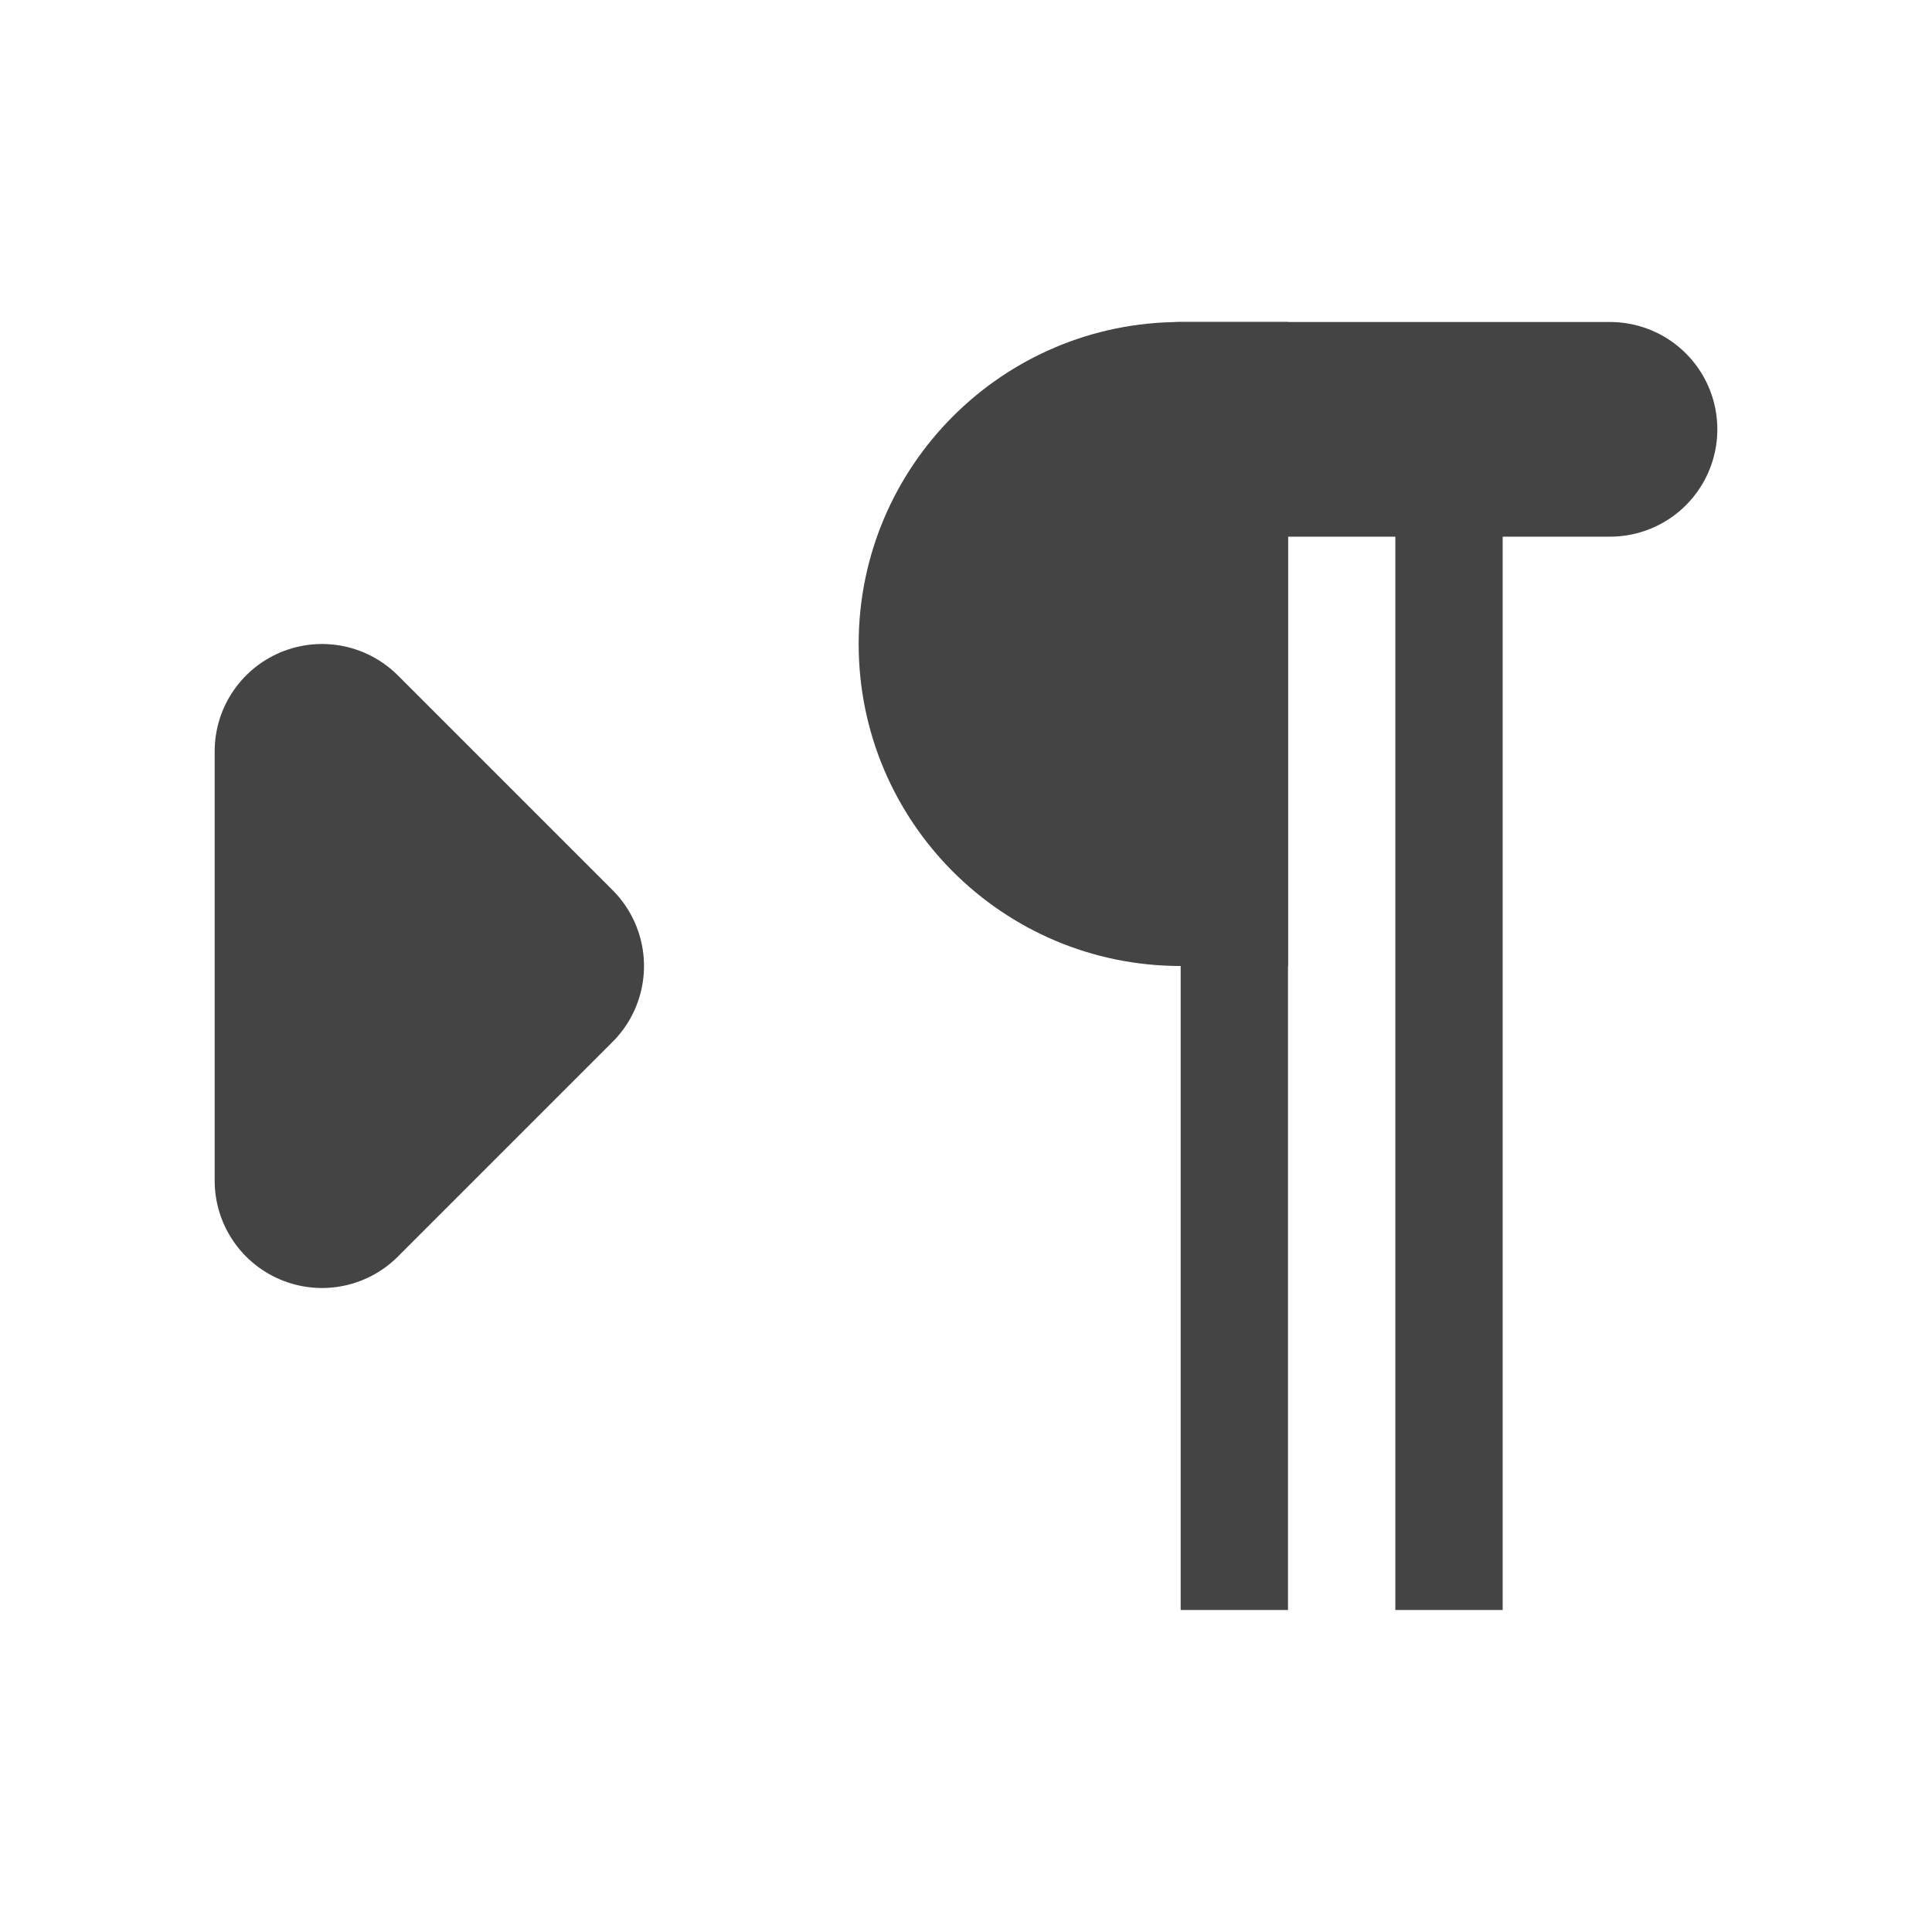
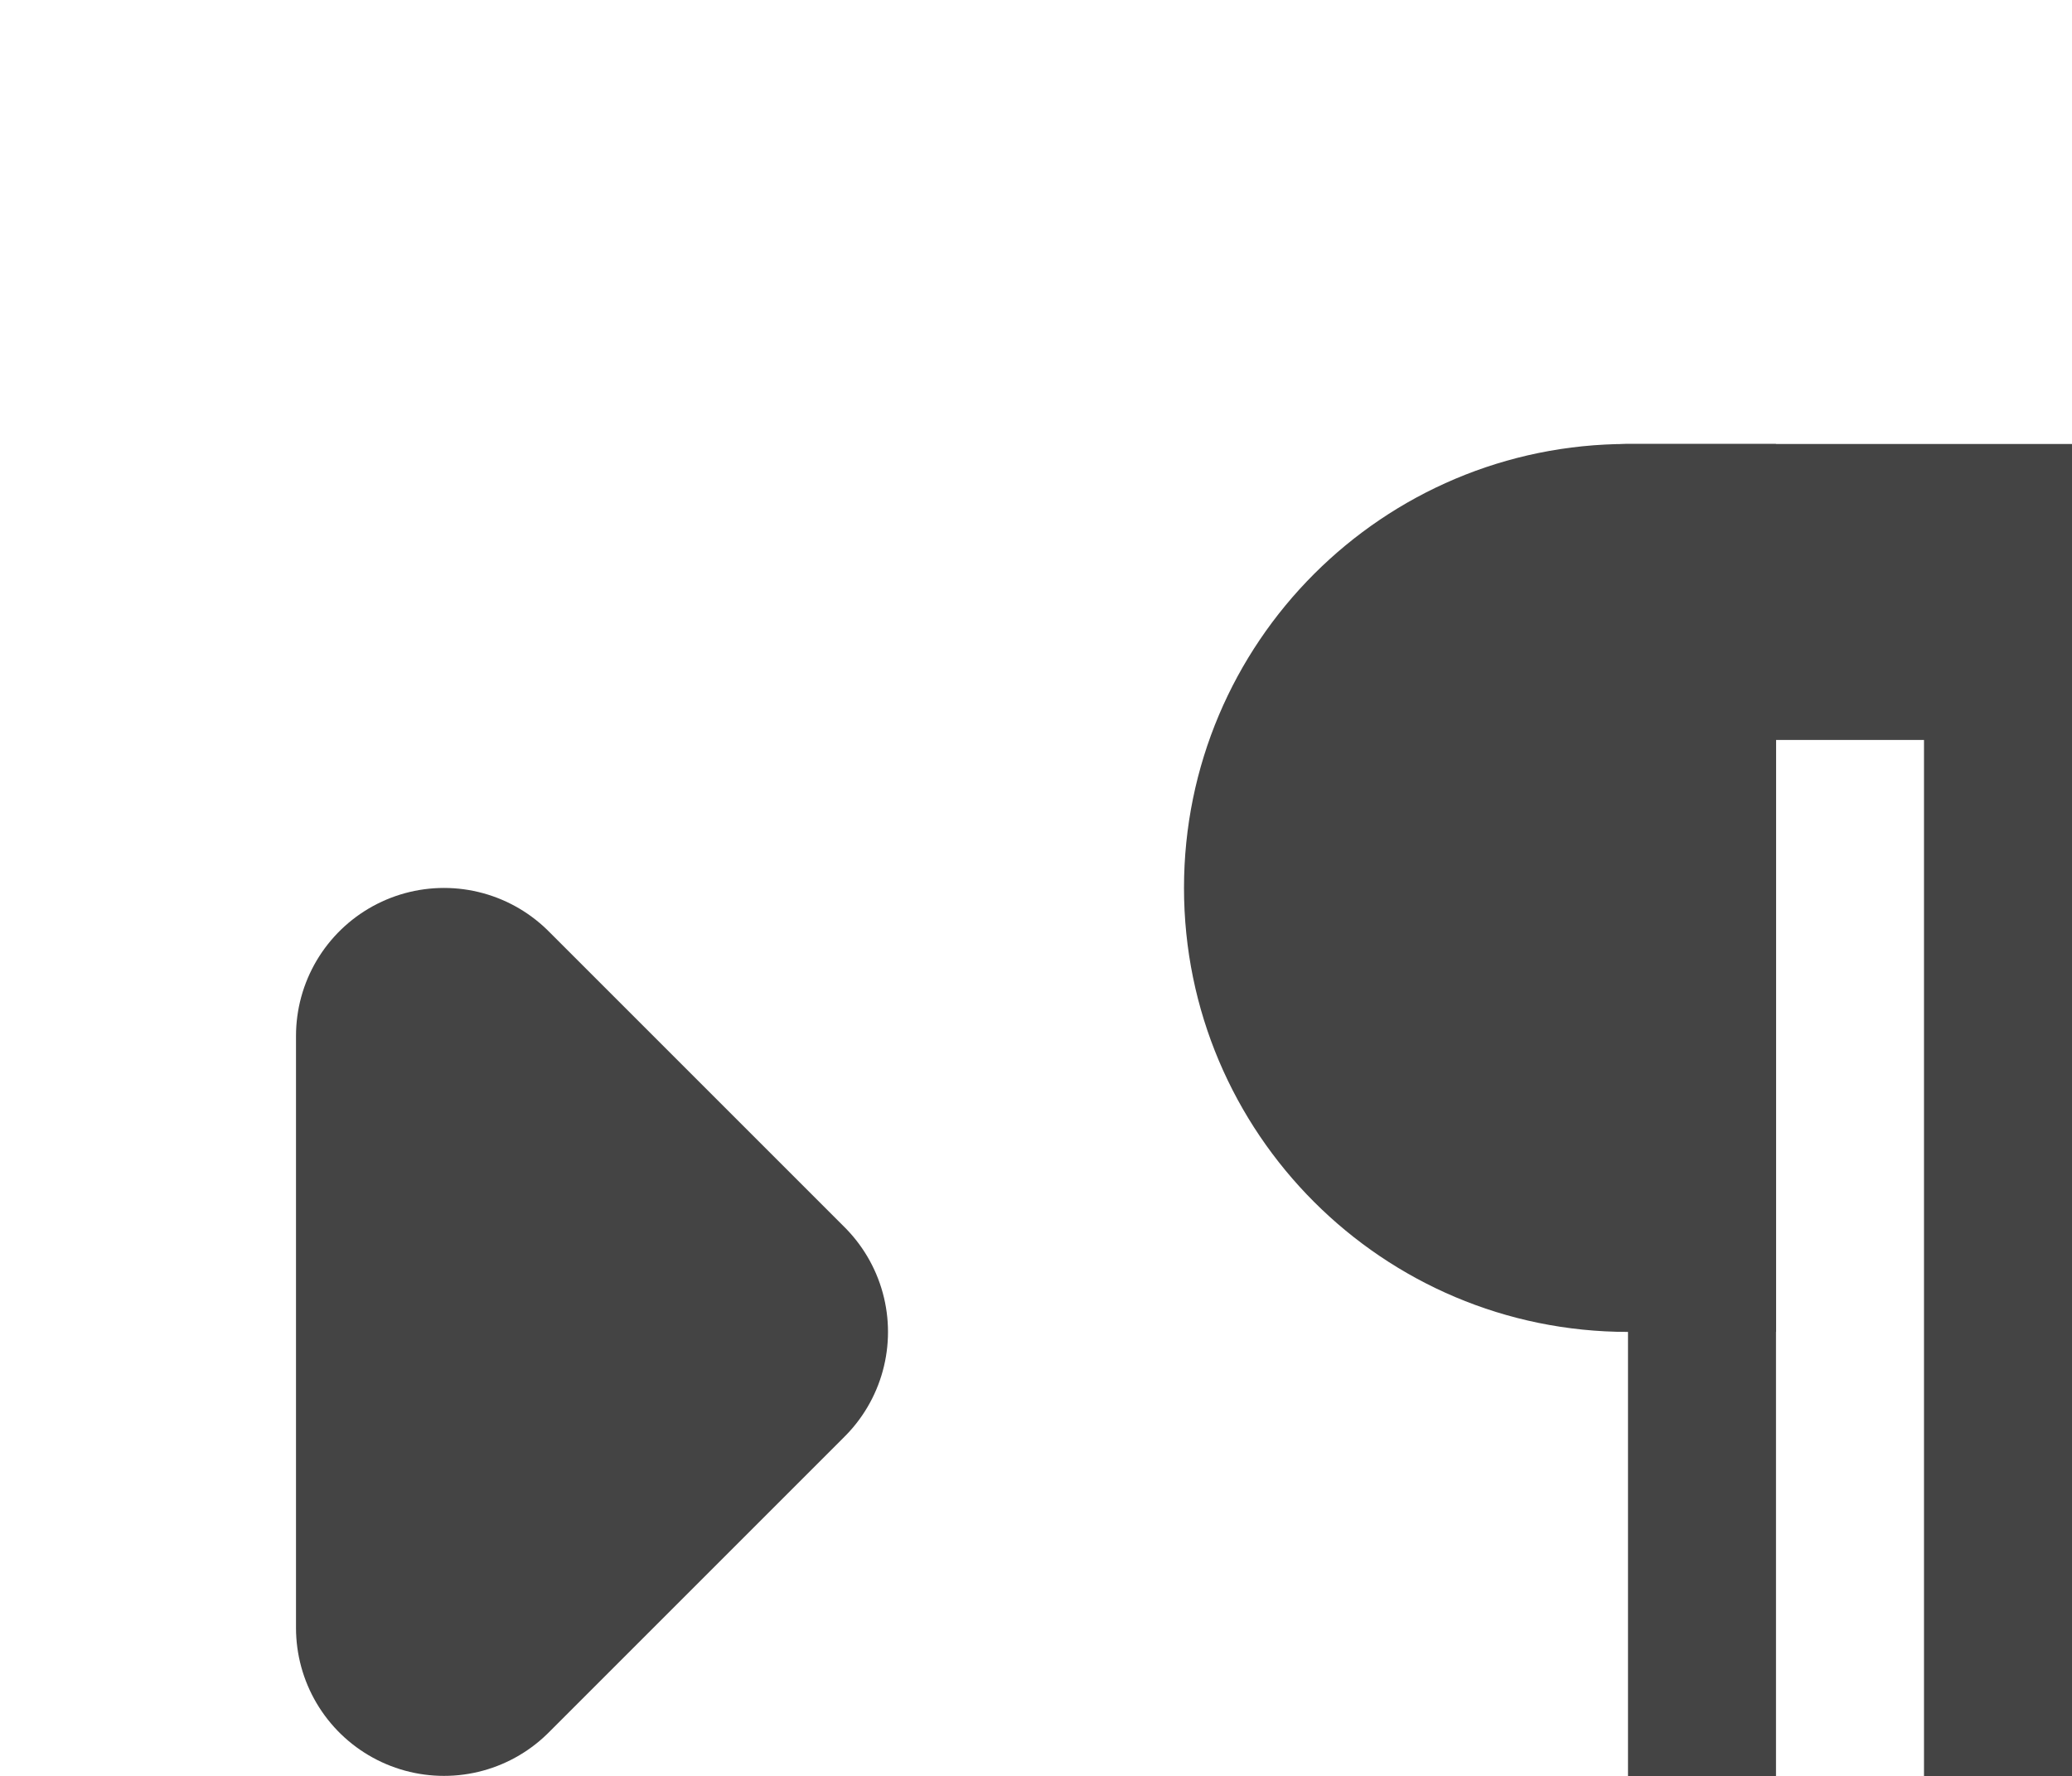
- <svg xmlns="http://www.w3.org/2000/svg" id="Text_Direction_Left" data-name="Text Direction Left" viewBox="0 0 18 18">
+ <svg xmlns="http://www.w3.org/2000/svg" data-name="Text Direction Left" id="Text_Direction_Left" viewbox="0 0 18 18">
  <defs>
-     <style>.cls-1,.cls-2{fill:#444;}.cls-1{stroke:#444;stroke-linecap:round;stroke-linejoin:round;stroke-width:2px;}</style>
+     <style>
+   .cls-1,.cls-2{fill:#444;}.cls-1{stroke:#444;stroke-linecap:round;stroke-linejoin:round;stroke-width:2px;}
+   </style>
  </defs>
  <polygon class="cls-1" points="3 11 5 9 3 7 3 11" />
-   <line class="cls-1" x1="15" y1="4" x2="11" y2="4" />
+   <line class="cls-1" x1="15" x2="11" y1="4" y2="4" />
  <path class="cls-2" d="M11,3a3,3,0,0,0,0,6h1V3H11Z" />
-   <rect class="cls-2" x="11" y="4" width="1" height="11" />
-   <rect class="cls-2" x="13" y="4" width="1" height="11" />
+   <rect class="cls-2" height="11" width="1" x="11" y="4" />
+   <rect class="cls-2" height="11" width="1" x="13" y="4" />
</svg>
